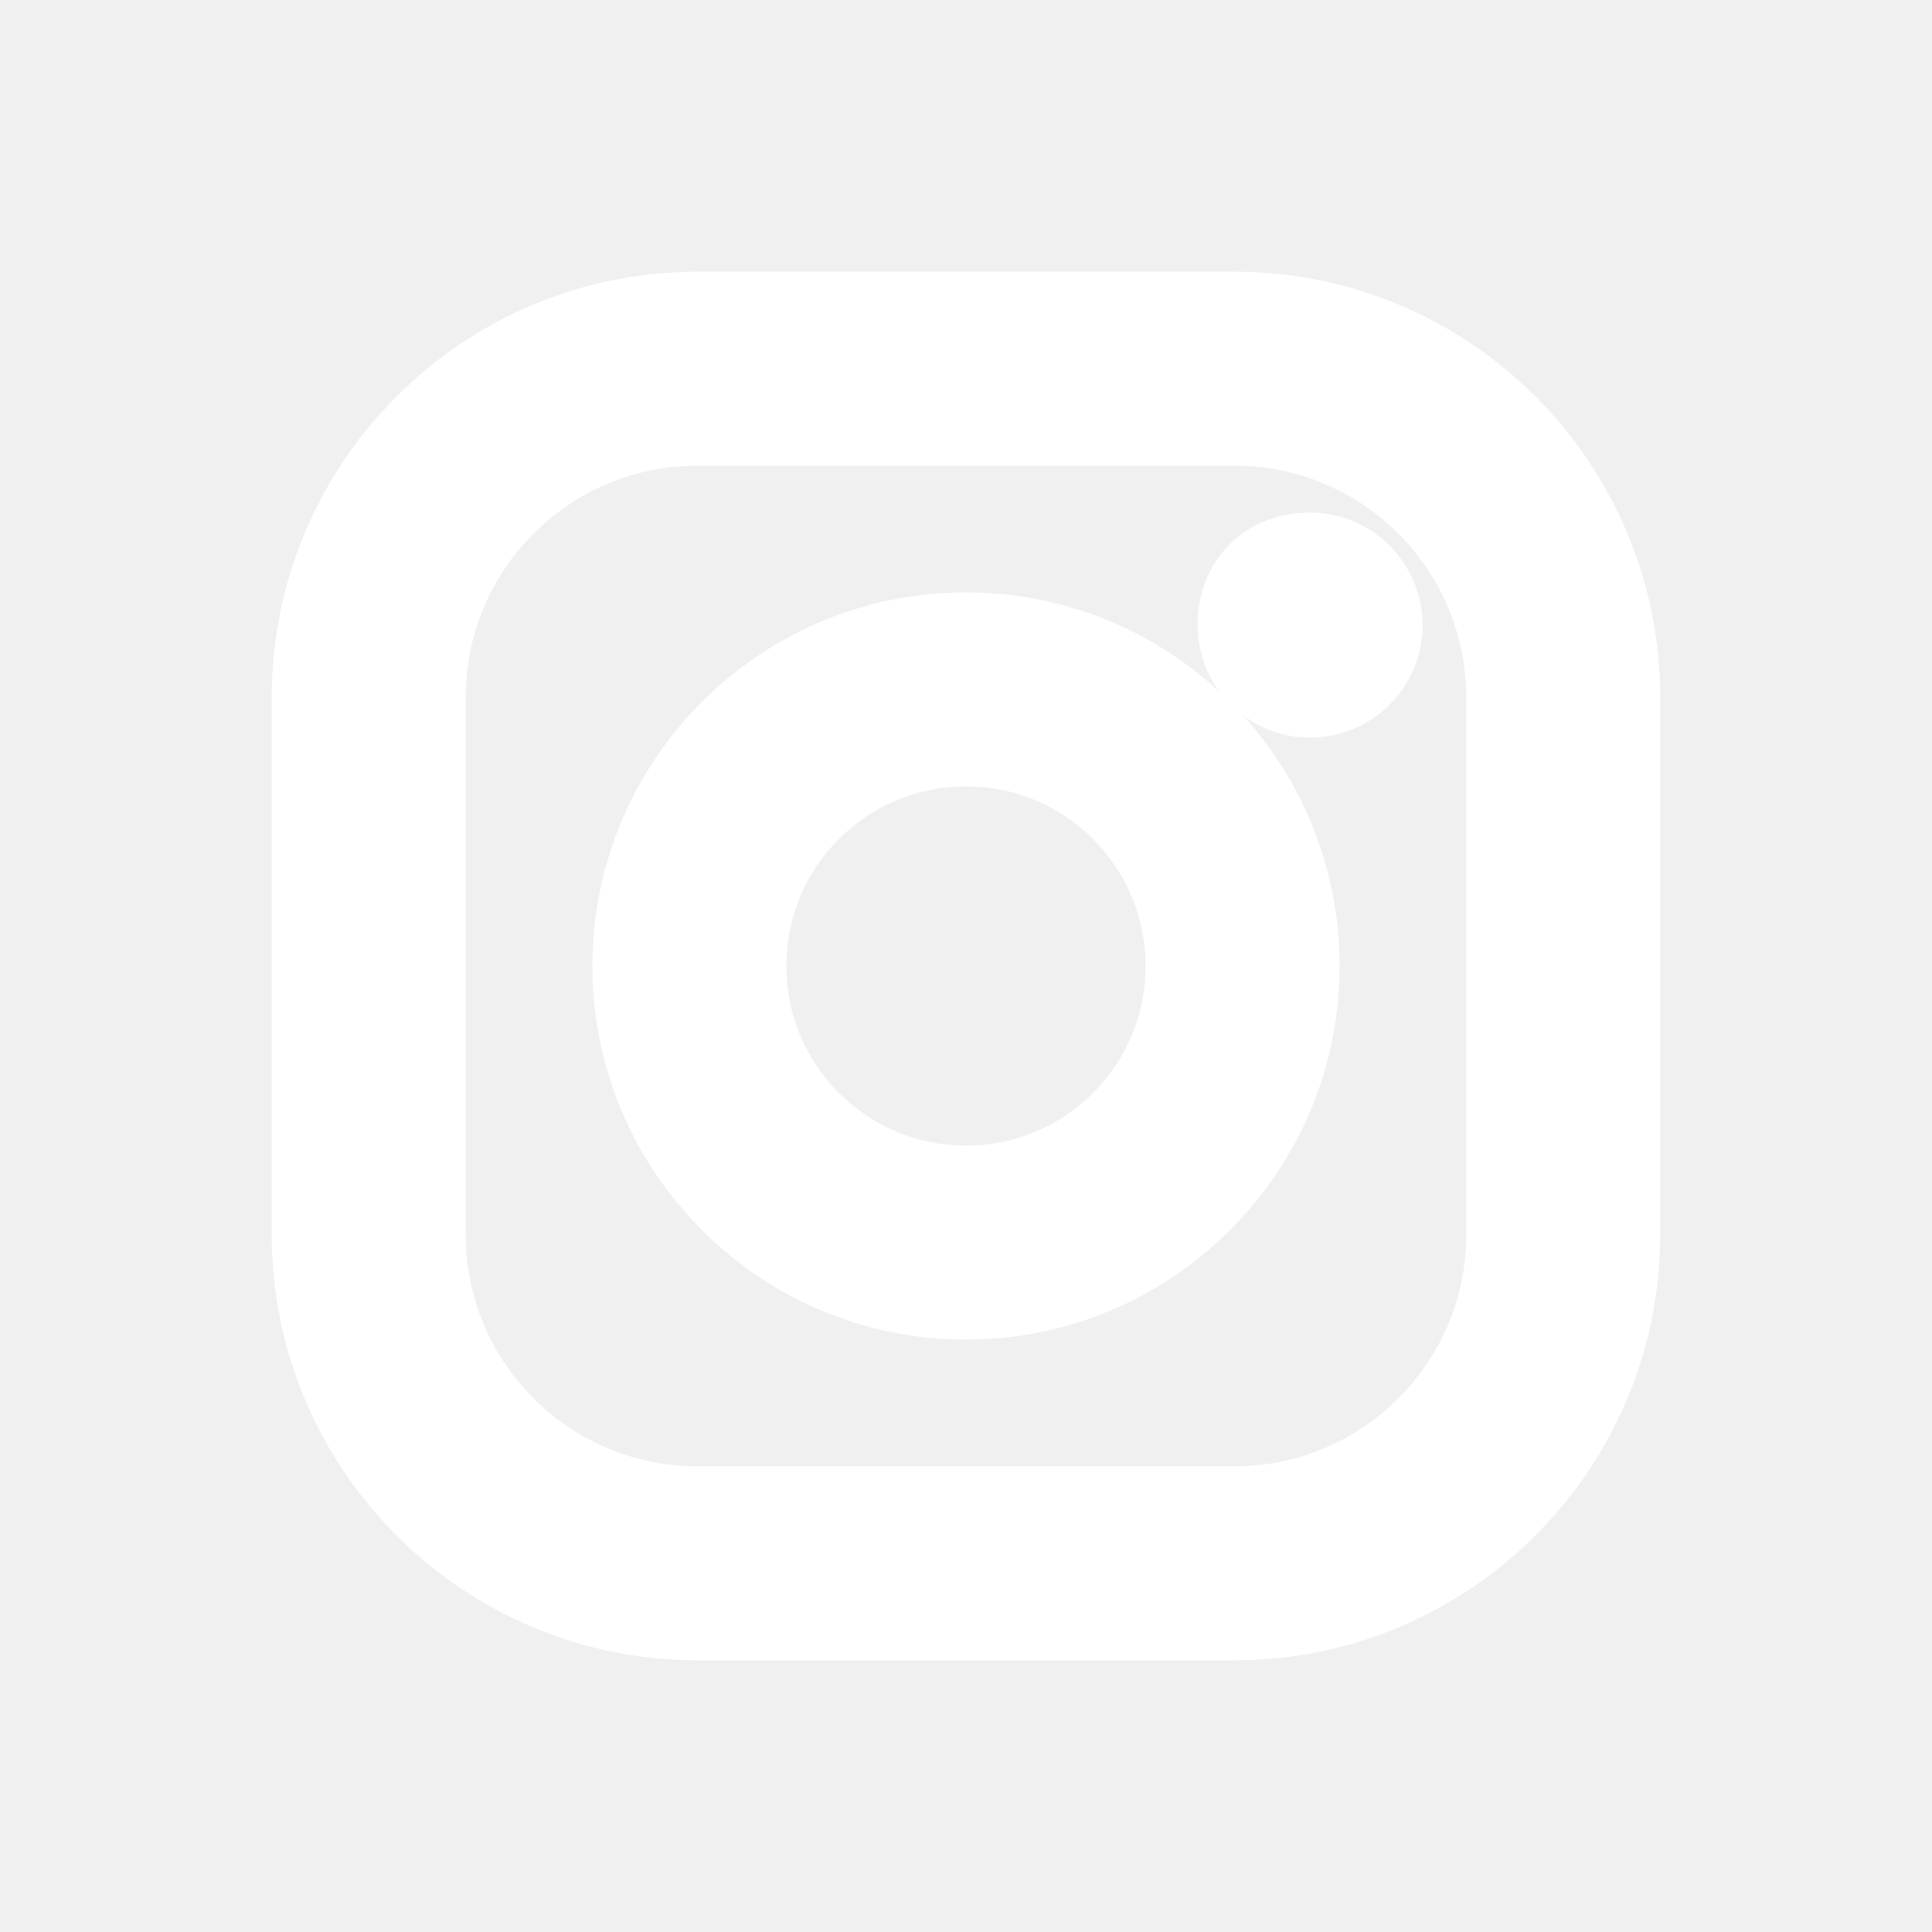
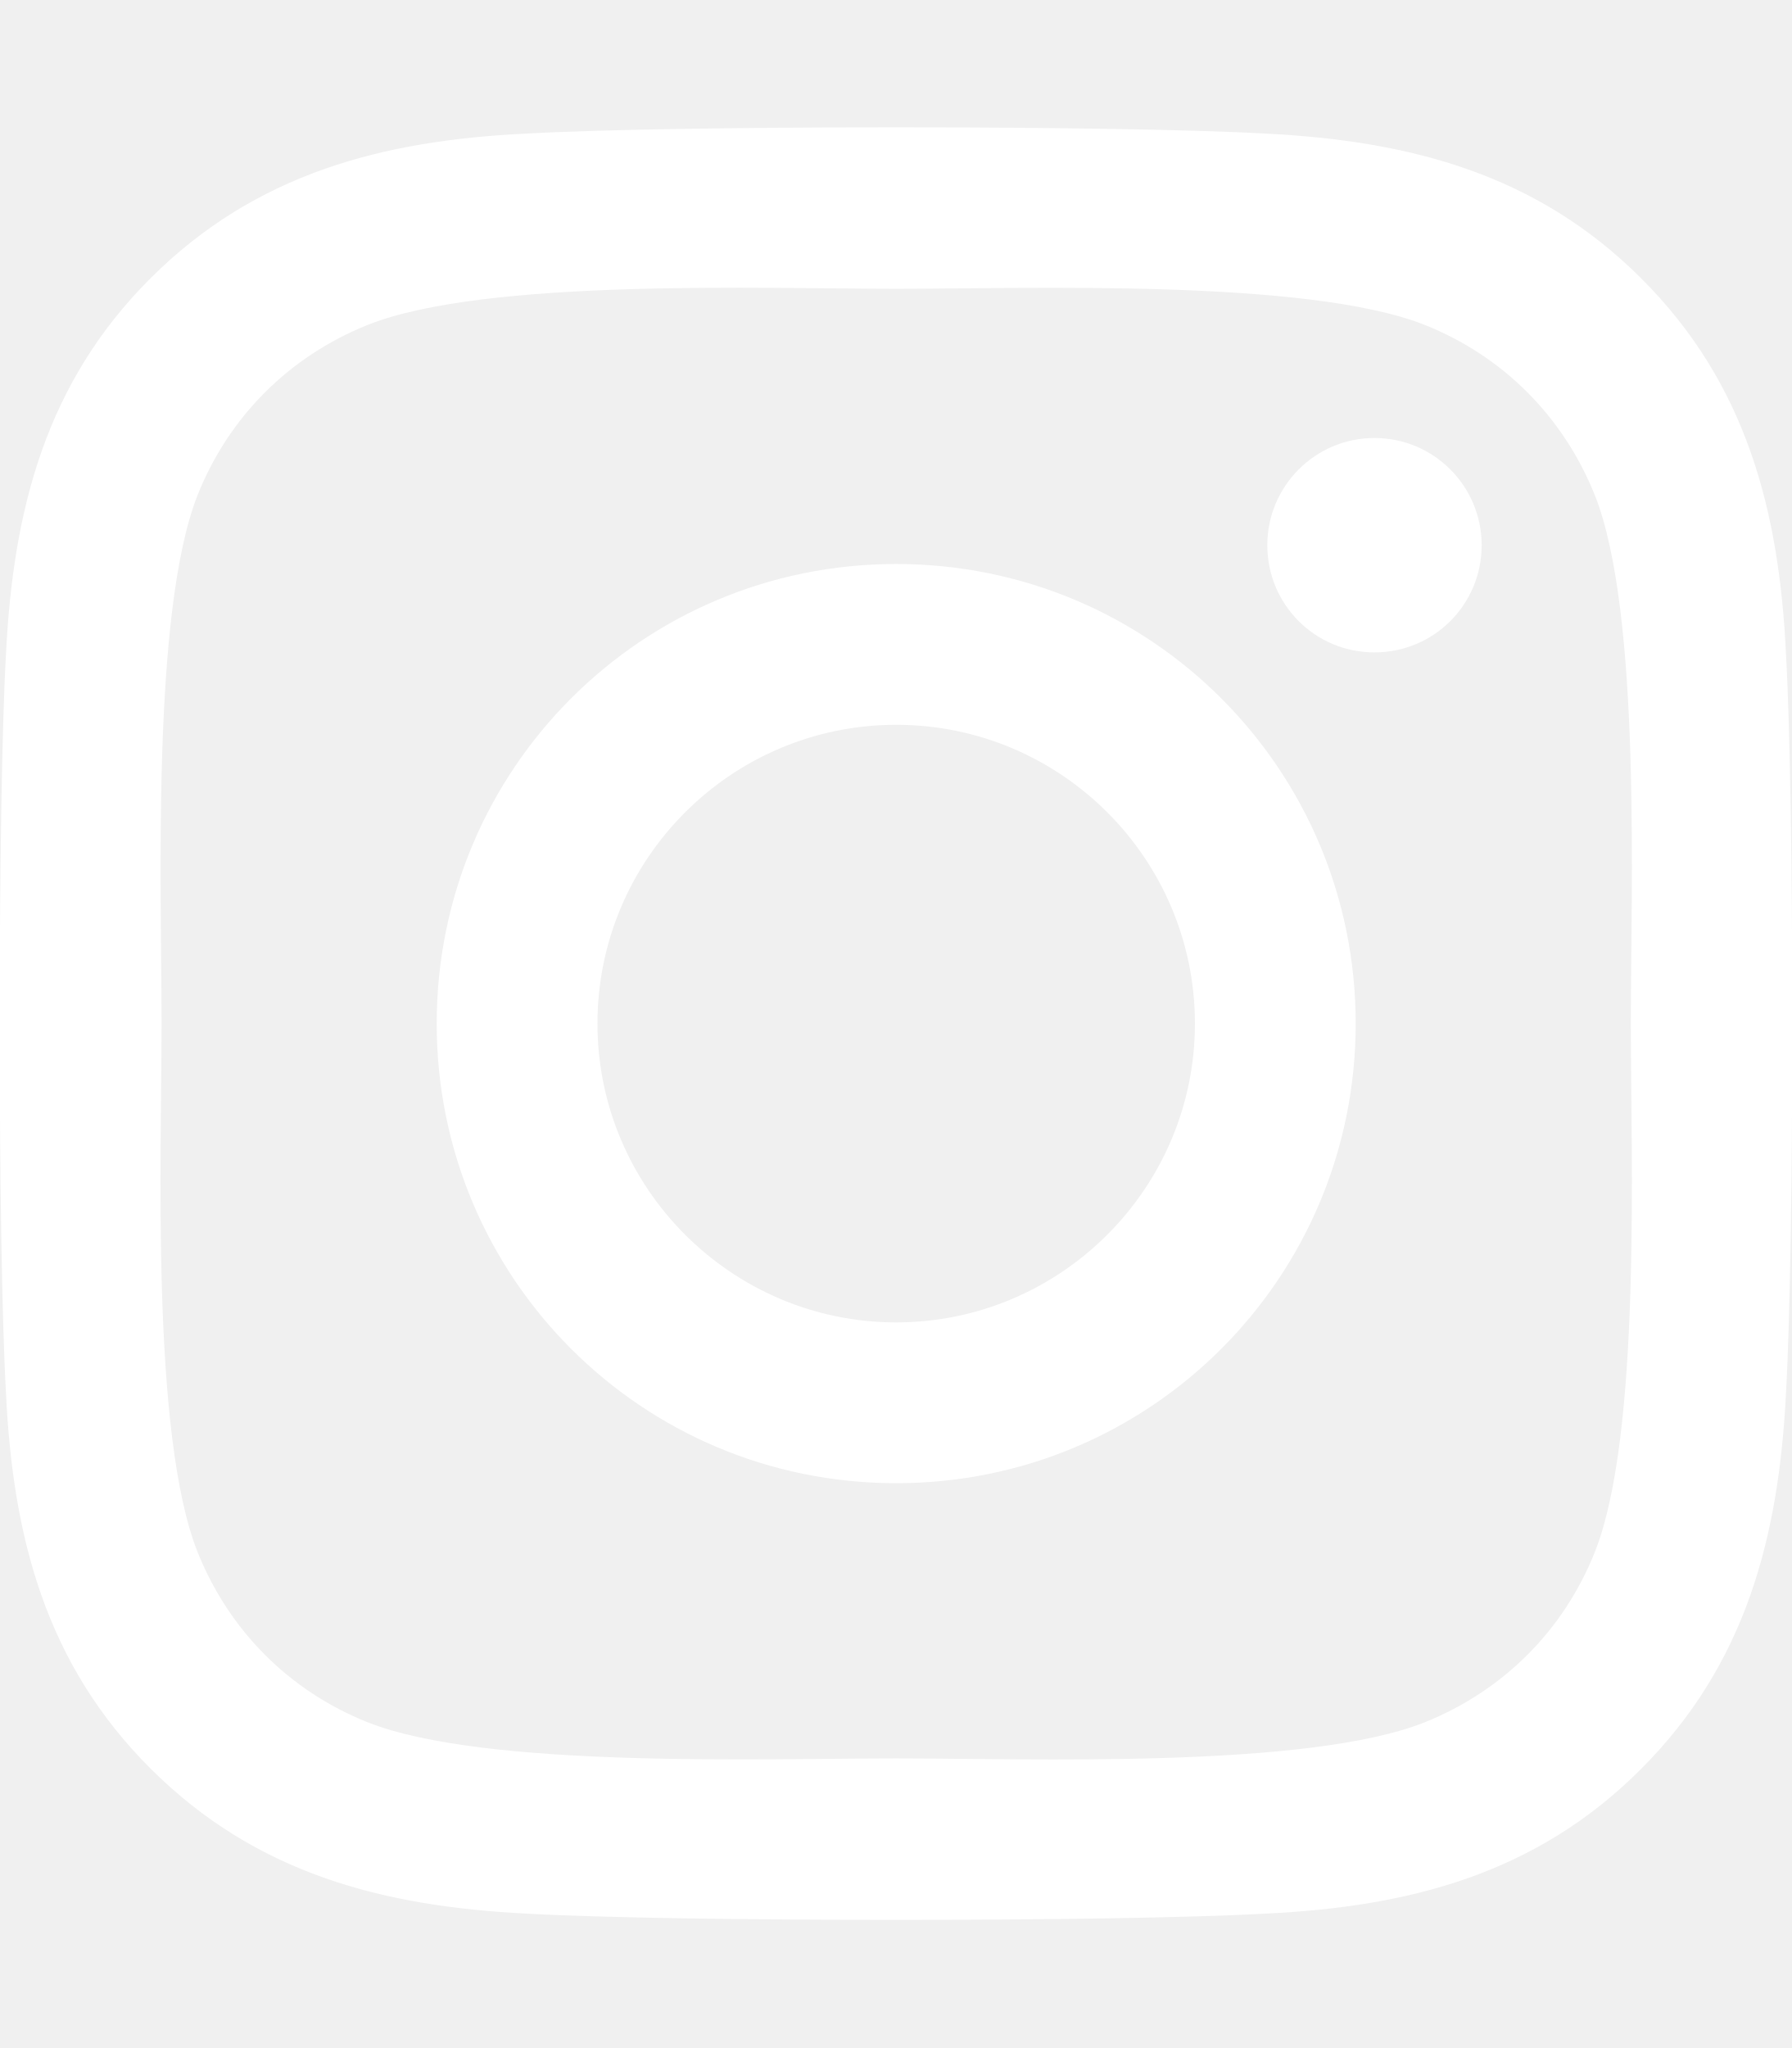
- <svg xmlns="http://www.w3.org/2000/svg" fill="#ffffff" width="800px" height="800px" viewBox="0 0 32 32" stroke="#ffffff">
-   <g id="SVGRepo_bgCarrier" stroke-width="0" />
-   <g id="SVGRepo_tracerCarrier" stroke-linecap="round" stroke-linejoin="round" />
-   <g id="SVGRepo_iconCarrier">
-     <path d="M20.445 5h-8.891A6.559 6.559 0 0 0 5 11.554v8.891A6.559 6.559 0 0 0 11.554 27h8.891a6.56 6.56 0 0 0 6.554-6.555v-8.891A6.557 6.557 0 0 0 20.445 5zm4.342 15.445a4.343 4.343 0 0 1-4.342 4.342h-8.891a4.341 4.341 0 0 1-4.341-4.342v-8.891a4.34 4.34 0 0 1 4.341-4.341h8.891a4.342 4.342 0 0 1 4.341 4.341l.001 8.891z" />
-     <path d="M16 10.312c-3.138 0-5.688 2.551-5.688 5.688s2.551 5.688 5.688 5.688 5.688-2.551 5.688-5.688-2.55-5.688-5.688-5.688zm0 9.163a3.475 3.475 0 1 1-.001-6.95 3.475 3.475 0 0 1 .001 6.95zM21.7 8.991a1.363 1.363 0 1 1-1.364 1.364c0-.752.51-1.364 1.364-1.364z" />
-   </g>
+ <svg xmlns="http://www.w3.org/2000/svg" viewBox="0 0 448 512" fill="#fff">
+   <path d="M224.1 141c-63.6 0-114.9 51.3-114.9 114.9s51.3 114.9 114.9 114.9S339 319.5 339 255.9 287.7 141 224.1 141zm0 189.6c-41.1 0-74.7-33.5-74.7-74.7s33.5-74.7 74.7-74.7 74.7 33.5 74.7 74.7-33.6 74.7-74.7 74.7zm146.4-194.3c0 14.9-12 26.8-26.8 26.8-14.9 0-26.8-12-26.8-26.8s12-26.8 26.8-26.8 26.8 12 26.8 26.8zm76.1 27.2c-1.7-35.9-9.9-67.7-36.2-93.9-26.2-26.2-58-34.4-93.9-36.2-37-2.1-147.9-2.1-184.9 0-35.8 1.7-67.6 9.9-93.9 36.1s-34.4 58-36.2 93.9c-2.1 37-2.1 147.9 0 184.9 1.7 35.9 9.9 67.7 36.2 93.9s58 34.4 93.9 36.2c37 2.1 147.9 2.1 184.9 0 35.9-1.7 67.7-9.9 93.9-36.2 26.2-26.2 34.4-58 36.2-93.9 2.1-37 2.1-147.8 0-184.8zM398.8 388c-7.8 19.6-22.9 34.7-42.6 42.6-29.5 11.7-99.5 9-132.1 9s-102.7 2.6-132.1-9c-19.6-7.8-34.7-22.9-42.6-42.6-11.7-29.5-9-99.5-9-132.1s-2.6-102.7 9-132.1c7.8-19.6 22.9-34.7 42.6-42.6 29.5-11.7 99.5-9 132.1-9s102.7-2.6 132.1 9c19.6 7.8 34.7 22.9 42.6 42.6 11.7 29.5 9 99.5 9 132.1s2.7 102.7-9 132.1z" />
</svg>
